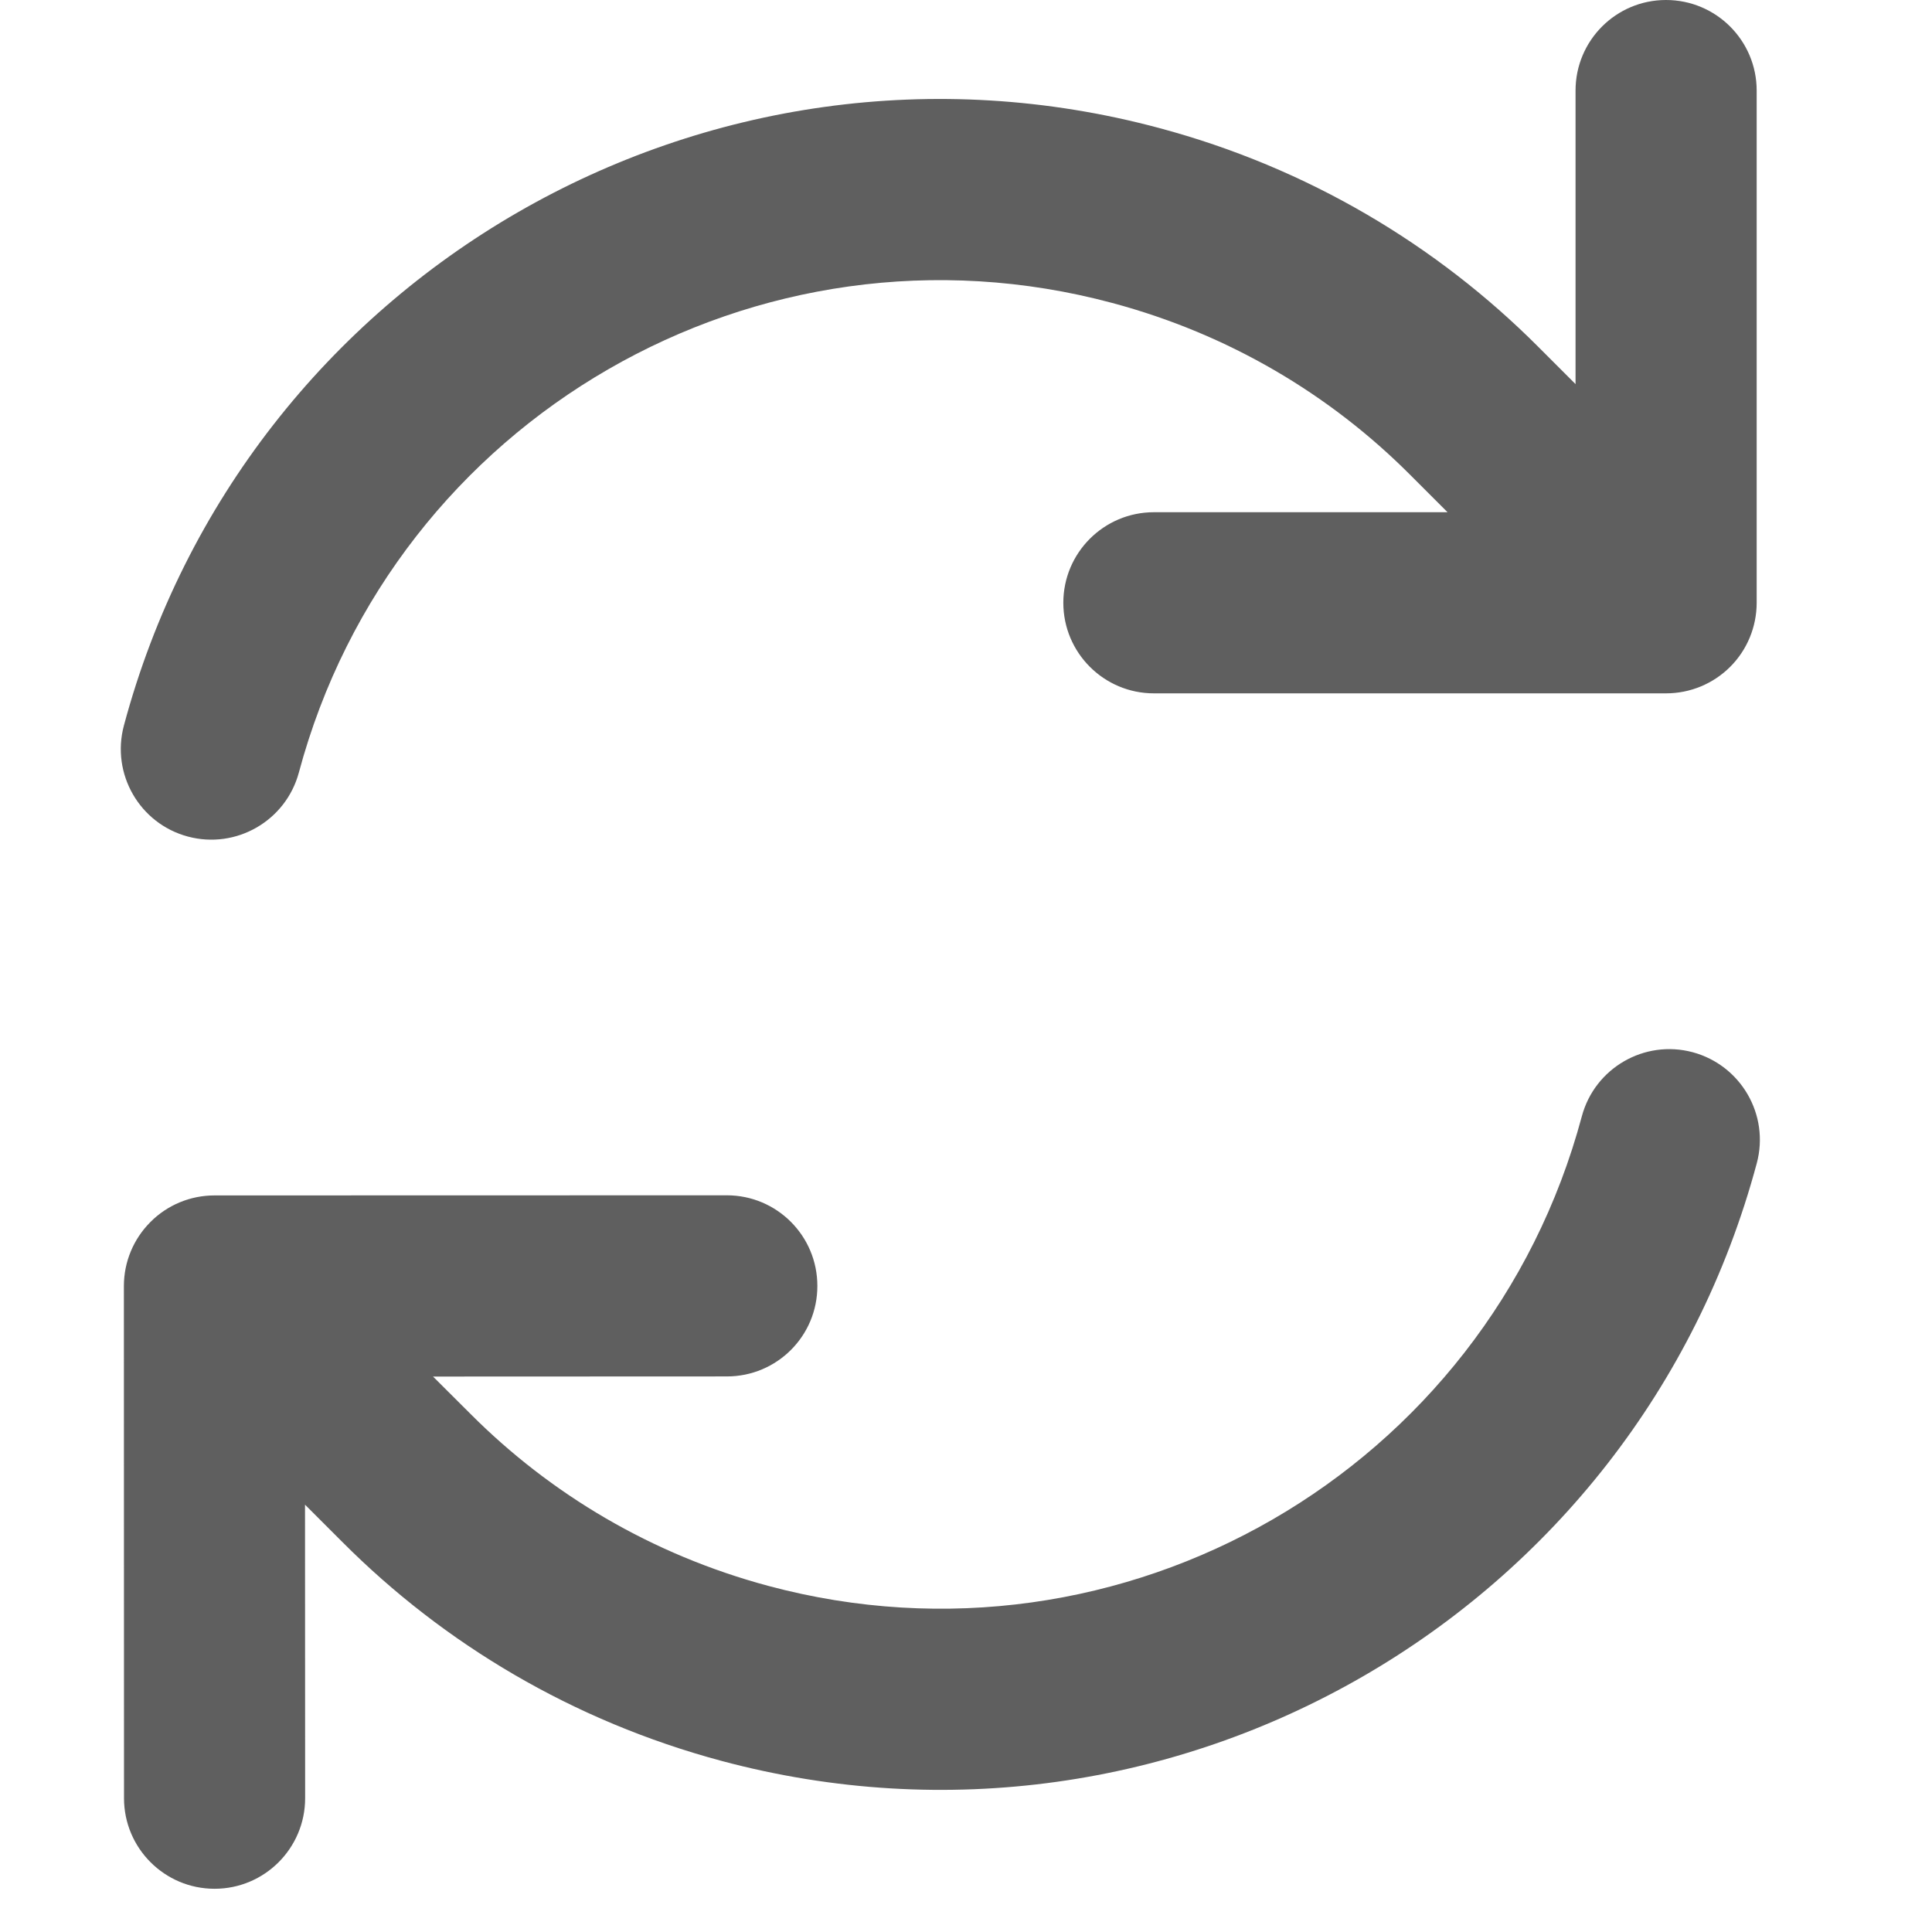
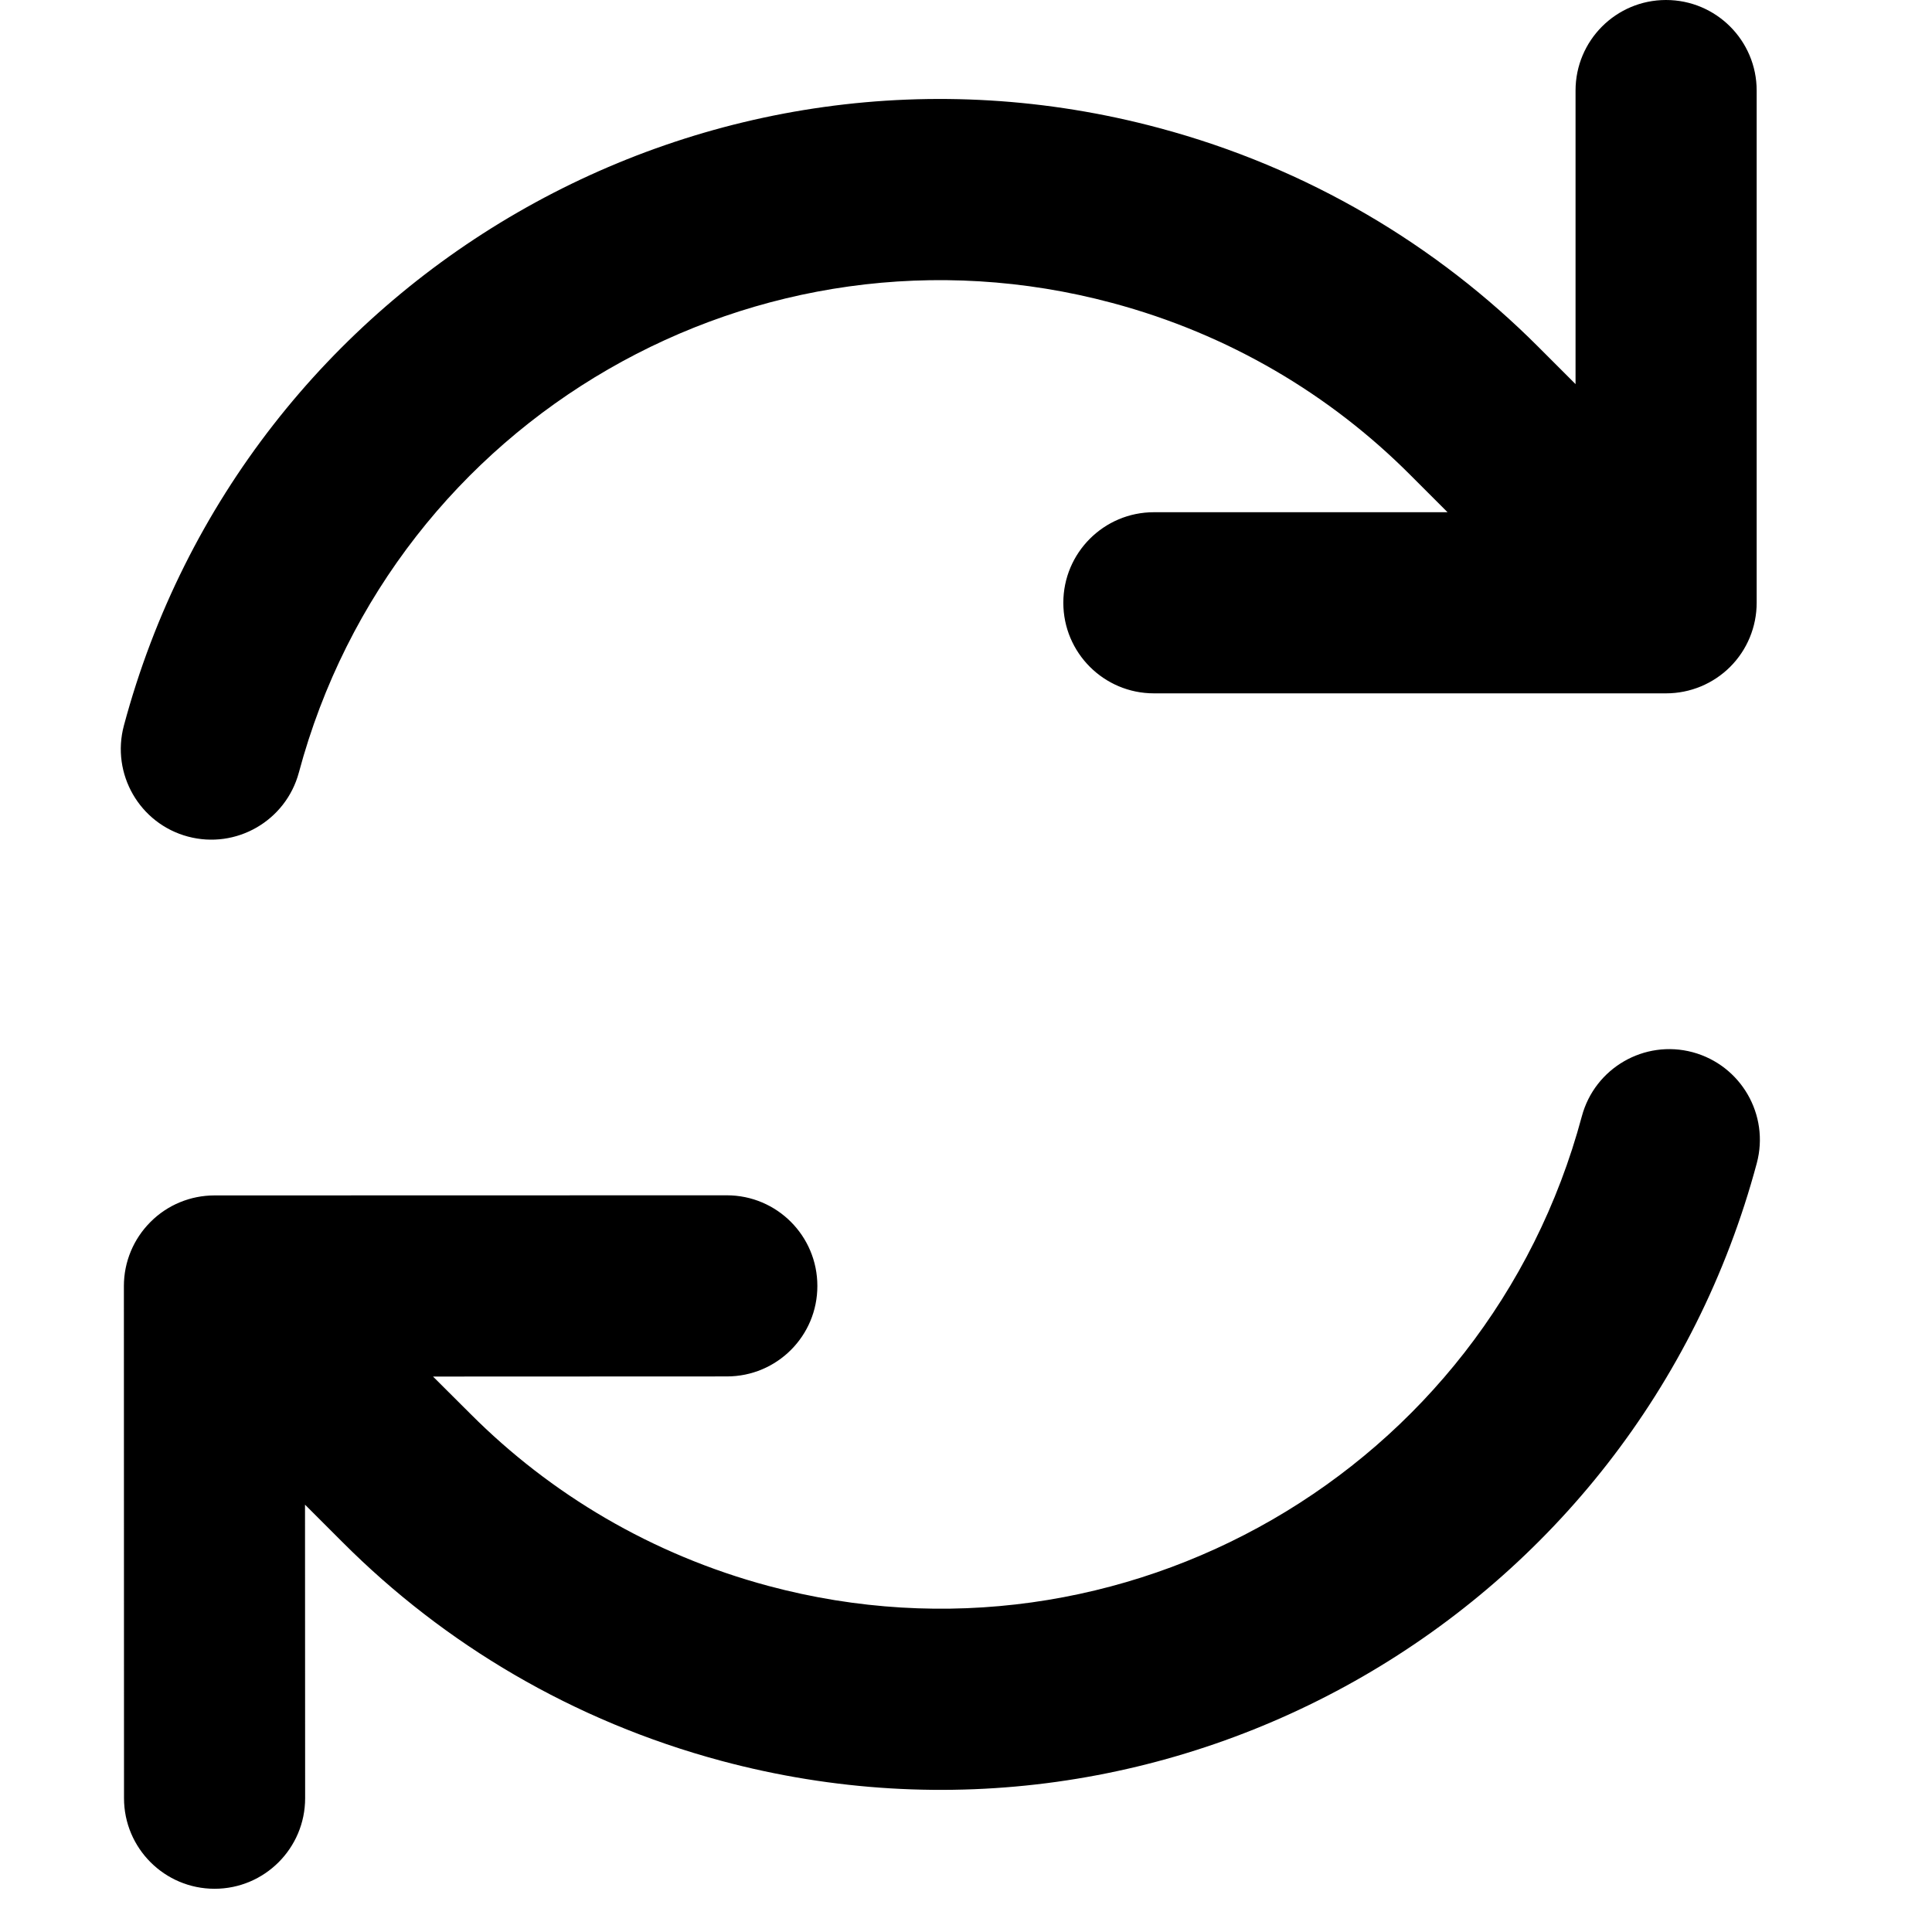
<svg xmlns="http://www.w3.org/2000/svg" width="16" height="16" viewBox="0 0 16 16" fill="none">
-   <path fill-rule="evenodd" clip-rule="evenodd" d="M13.1 9.245C12.314 12.179 9.298 13.92 6.364 13.134C5.395 12.874 4.558 12.372 3.898 11.711L3.586 11.4L6.02 11.399C6.434 11.399 6.77 11.064 6.769 10.649C6.769 10.235 6.434 9.899 6.019 9.899L1.776 9.9C1.577 9.9 1.386 9.979 1.246 10.12C1.105 10.261 1.026 10.451 1.026 10.65L1.027 14.892C1.027 15.306 1.363 15.642 1.777 15.642C2.191 15.642 2.527 15.306 2.527 14.892L2.526 12.461L2.836 12.771C3.677 13.614 4.745 14.253 5.975 14.583C9.71 15.583 13.548 13.367 14.549 9.633C14.656 9.233 14.418 8.822 14.018 8.714C13.618 8.607 13.207 8.845 13.1 9.245ZM14.329 5.522C14.469 5.382 14.548 5.191 14.548 4.992L14.548 0.75C14.548 0.336 14.212 -6.71362e-05 13.797 1.00702e-08C13.383 6.90604e-05 13.048 0.336 13.048 0.75L13.048 3.181L12.738 2.871C11.897 2.029 10.829 1.389 9.599 1.06C5.865 0.059 2.026 2.275 1.026 6.009C0.919 6.409 1.156 6.821 1.556 6.928C1.956 7.035 2.367 6.798 2.475 6.398C3.261 3.464 6.277 1.722 9.211 2.509C10.18 2.768 11.017 3.27 11.677 3.931L11.988 4.242L9.556 4.242C9.142 4.242 8.806 4.578 8.806 4.992C8.806 5.406 9.142 5.742 9.556 5.742H13.798C13.997 5.742 14.188 5.663 14.329 5.522Z" fill="#5F5F5F" />
+   <path fill-rule="evenodd" clip-rule="evenodd" d="M13.1 9.245C12.314 12.179 9.298 13.92 6.364 13.134C5.395 12.874 4.558 12.372 3.898 11.711L3.586 11.4L6.02 11.399C6.434 11.399 6.77 11.064 6.769 10.649C6.769 10.235 6.434 9.899 6.019 9.899L1.776 9.9C1.577 9.9 1.386 9.979 1.246 10.12C1.105 10.261 1.026 10.451 1.026 10.65L1.027 14.892C1.027 15.306 1.363 15.642 1.777 15.642C2.191 15.642 2.527 15.306 2.527 14.892L2.526 12.461L2.836 12.771C3.677 13.614 4.745 14.253 5.975 14.583C9.71 15.583 13.548 13.367 14.549 9.633C14.656 9.233 14.418 8.822 14.018 8.714C13.618 8.607 13.207 8.845 13.1 9.245ZM14.329 5.522C14.469 5.382 14.548 5.191 14.548 4.992L14.548 0.75C14.548 0.336 14.212 -6.71362e-05 13.797 1.00702e-08C13.383 6.90604e-05 13.048 0.336 13.048 0.75L13.048 3.181L12.738 2.871C11.897 2.029 10.829 1.389 9.599 1.06C5.865 0.059 2.026 2.275 1.026 6.009C0.919 6.409 1.156 6.821 1.556 6.928C1.956 7.035 2.367 6.798 2.475 6.398C3.261 3.464 6.277 1.722 9.211 2.509C10.18 2.768 11.017 3.27 11.677 3.931L11.988 4.242L9.556 4.242C9.142 4.242 8.806 4.578 8.806 4.992C8.806 5.406 9.142 5.742 9.556 5.742H13.798C13.997 5.742 14.188 5.663 14.329 5.522Z" fill="#000000" />
</svg>
